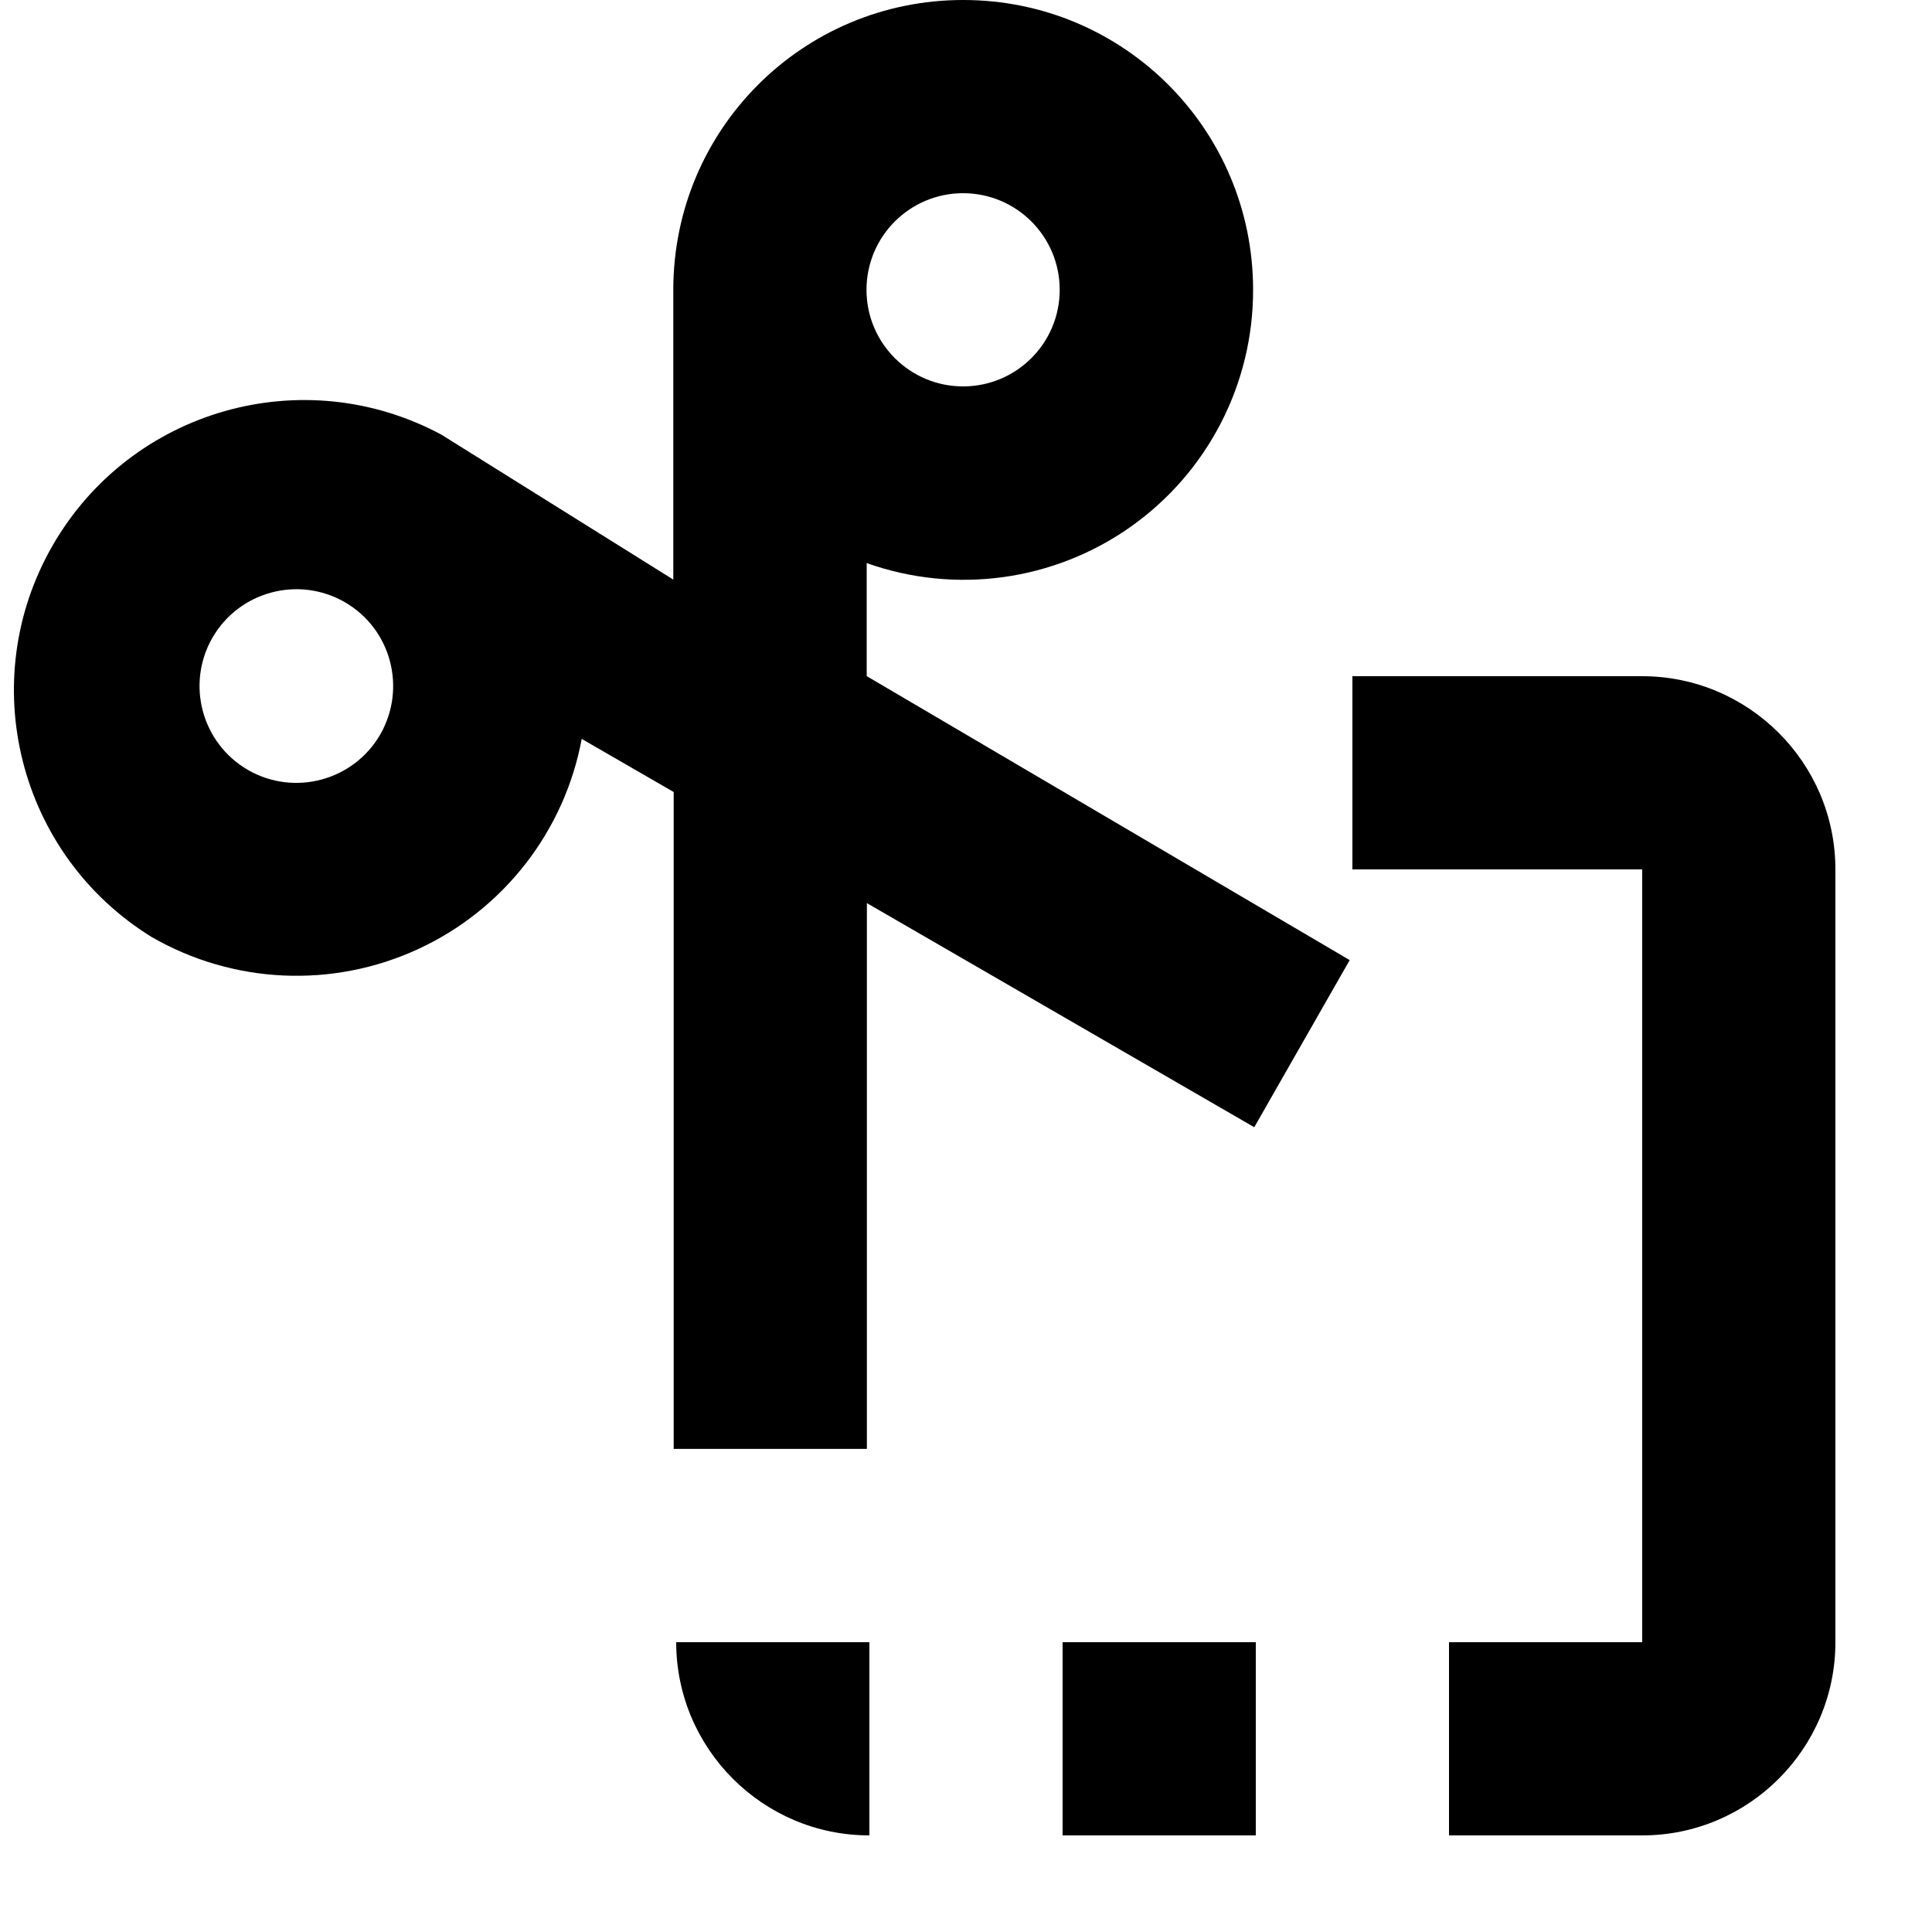
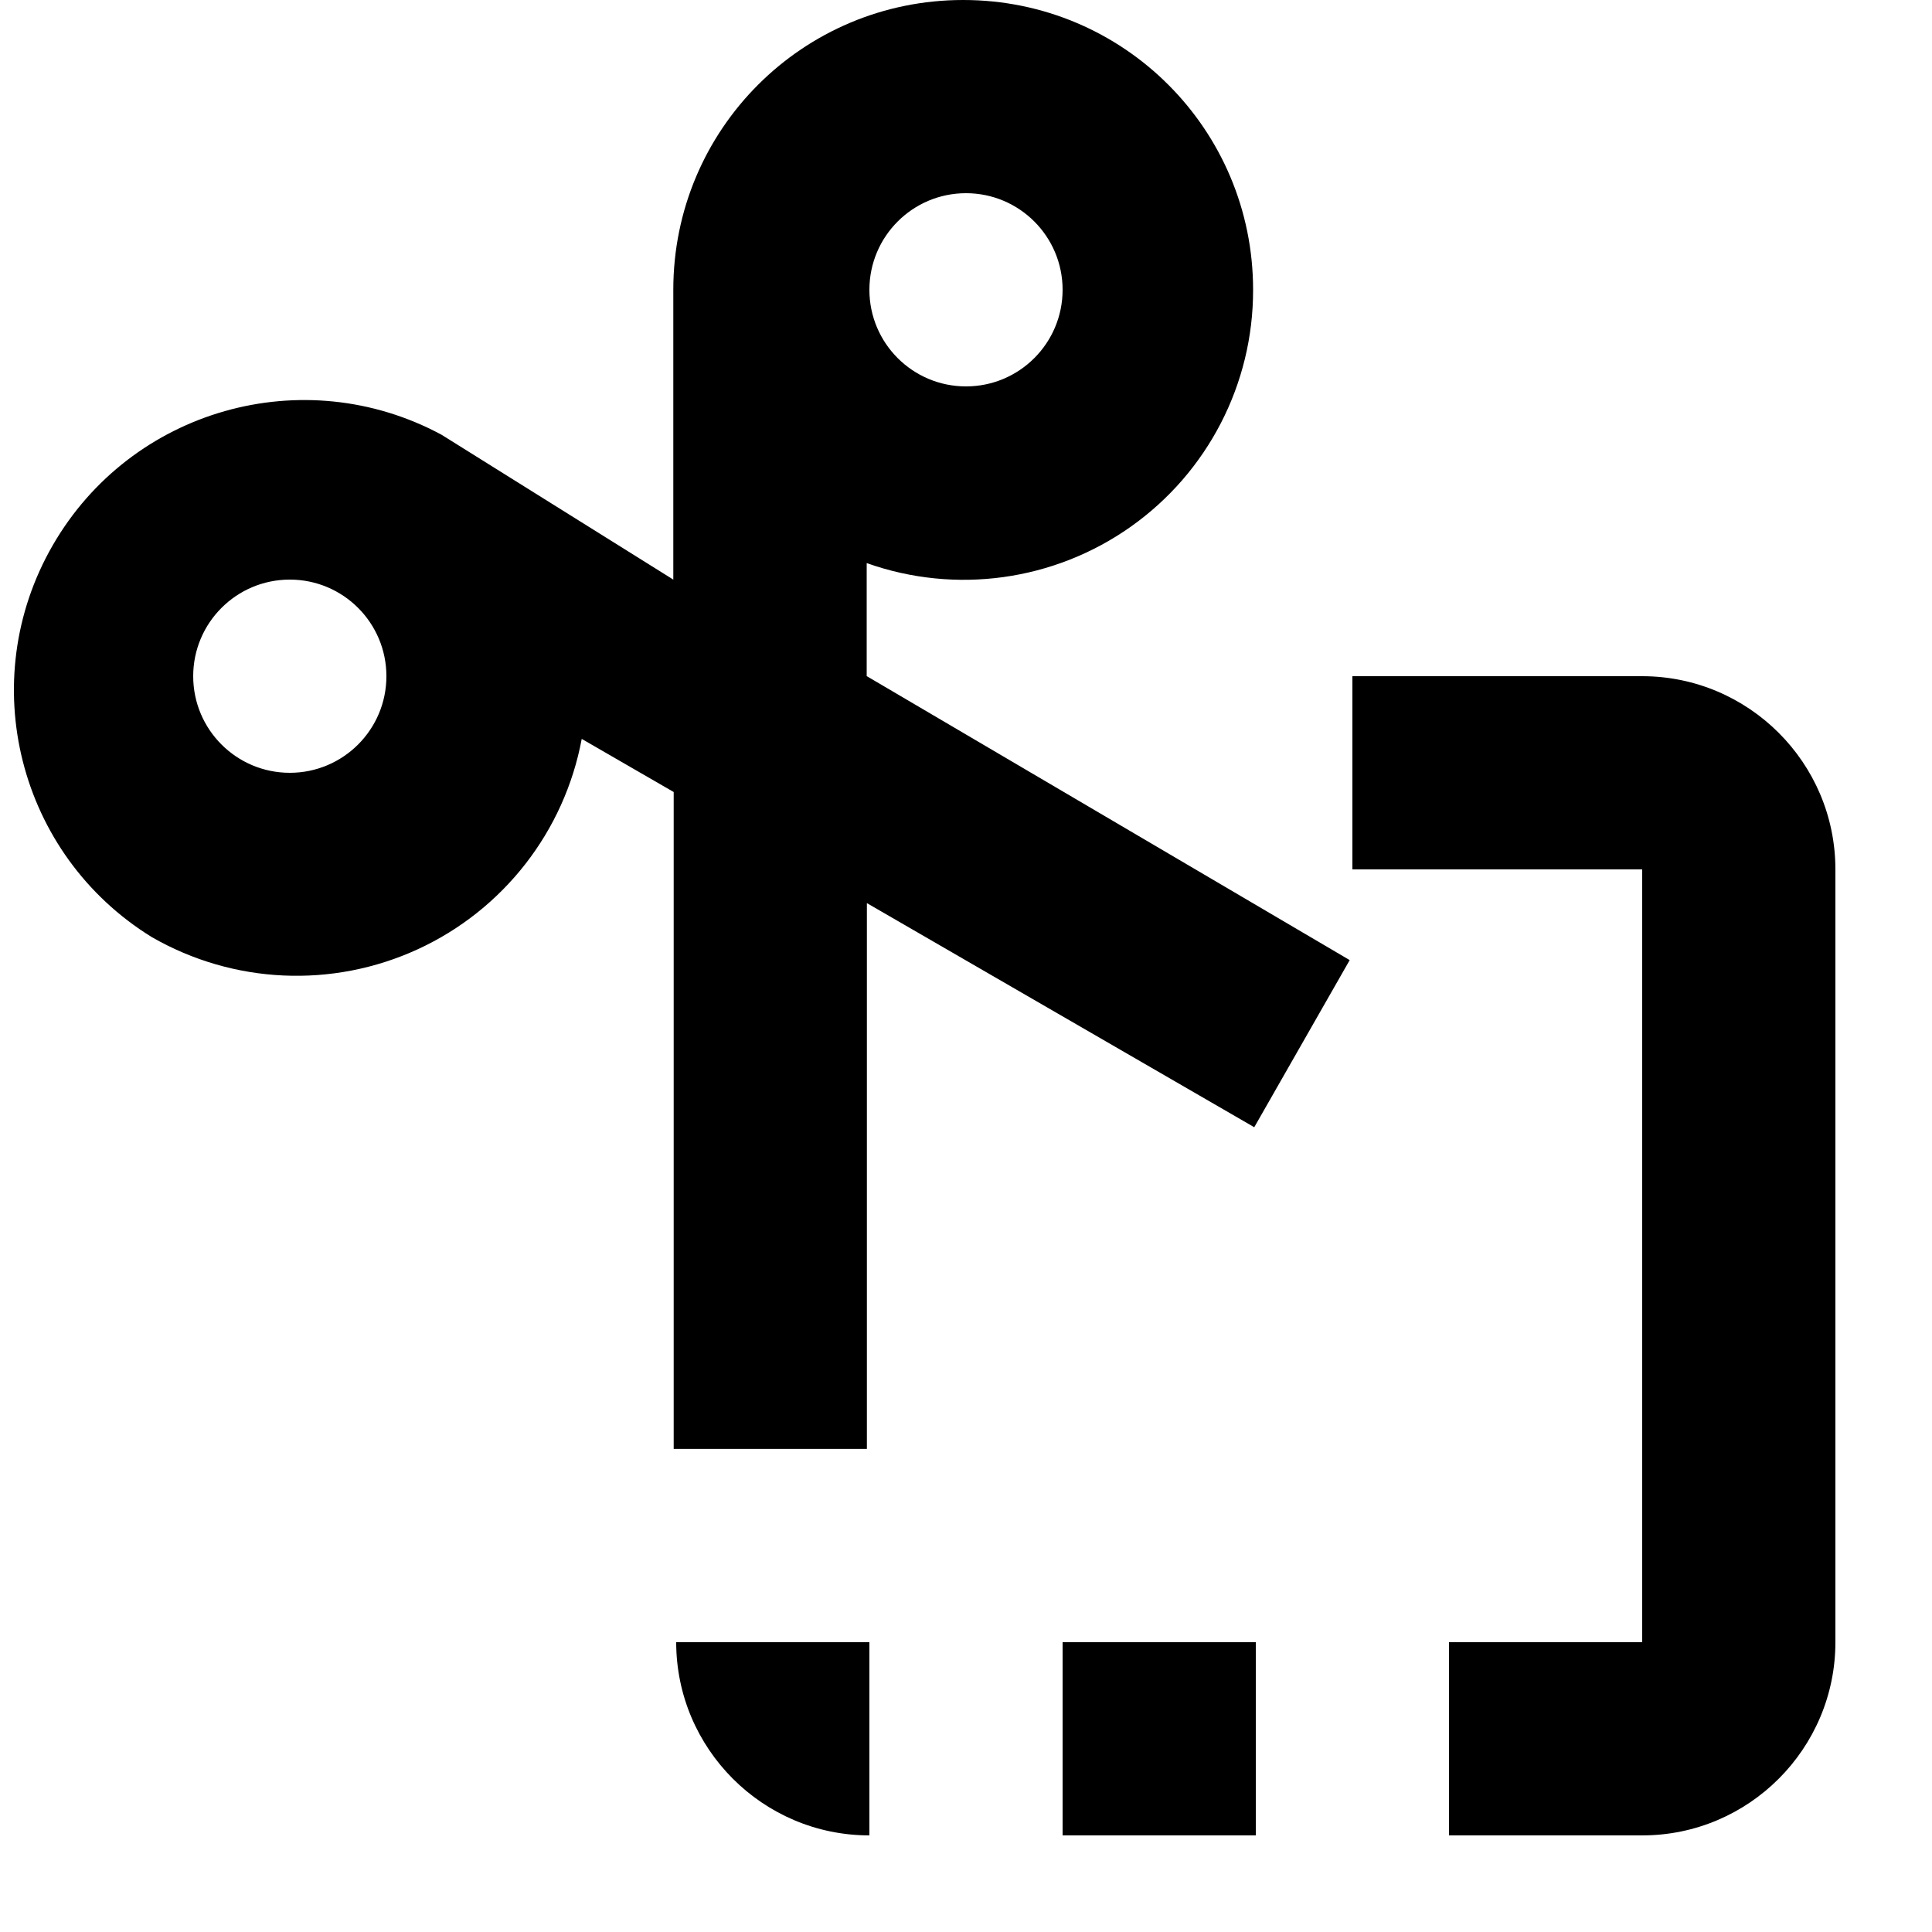
<svg xmlns="http://www.w3.org/2000/svg" width="20" height="20" viewBox="0 0 20 20">
-   <path fill-rule="evenodd" d="M9.97 0c-1.66 0-3 1.34-3 3v3l-2.4-1.5a3.003 3.003 0 0 0-3 5.2 3.003 3.003 0 0 0 4.452-2.051l.952.55v6.8h2v-5.65l4.01 2.32.988-1.73-5-2.94v-1.17a2.996 2.996 0 0 0 4-2.829c0-1.66-1.34-3-3-3zm0 4a1 1 0 1 0-1-1v.007a1 1 0 0 0 1 .993zM2.2 6.6a1.004 1.004 0 0 1 1.37-.366c.478.276.642.888.366 1.37a1.004 1.004 0 0 1-1.37.366A1.004 1.004 0 0 1 2.2 6.6zM17 19h-2v-2h2V9h-3V7h3c1.1 0 2 .895 2 2v8c0 1.1-.895 2-2 2zm-6 0h2v-2h-2zm-4-2c0 1.1.895 2 2 2v-2z" clip-rule="evenodd" />
+   <path d="M9.97 0c-1.66 0-3 1.34-3 3v3l-2.4-1.5a3.003 3.003 0 0 0-3 5.2 3.003 3.003 0 0 0 4.452-2.051l.952.55v6.8h2v-5.65l4.01 2.32.988-1.73-5-2.94v-1.17a2.996 2.996 0 0 0 4-2.829c0-1.66-1.34-3-3-3zM9 3a1 1 0 0 1 2 0 1 1 0 0 1-2 0zM2 7a1 1 0 0 1 2 0 1 1 0 0 1-2 0zm15 12h-2v-2h2V9h-3V7h3c1.1 0 2 .895 2 2v8c0 1.1-.895 2-2 2zm-6 0h2v-2h-2zm-4-2c0 1.1.895 2 2 2v-2z" />
</svg>
